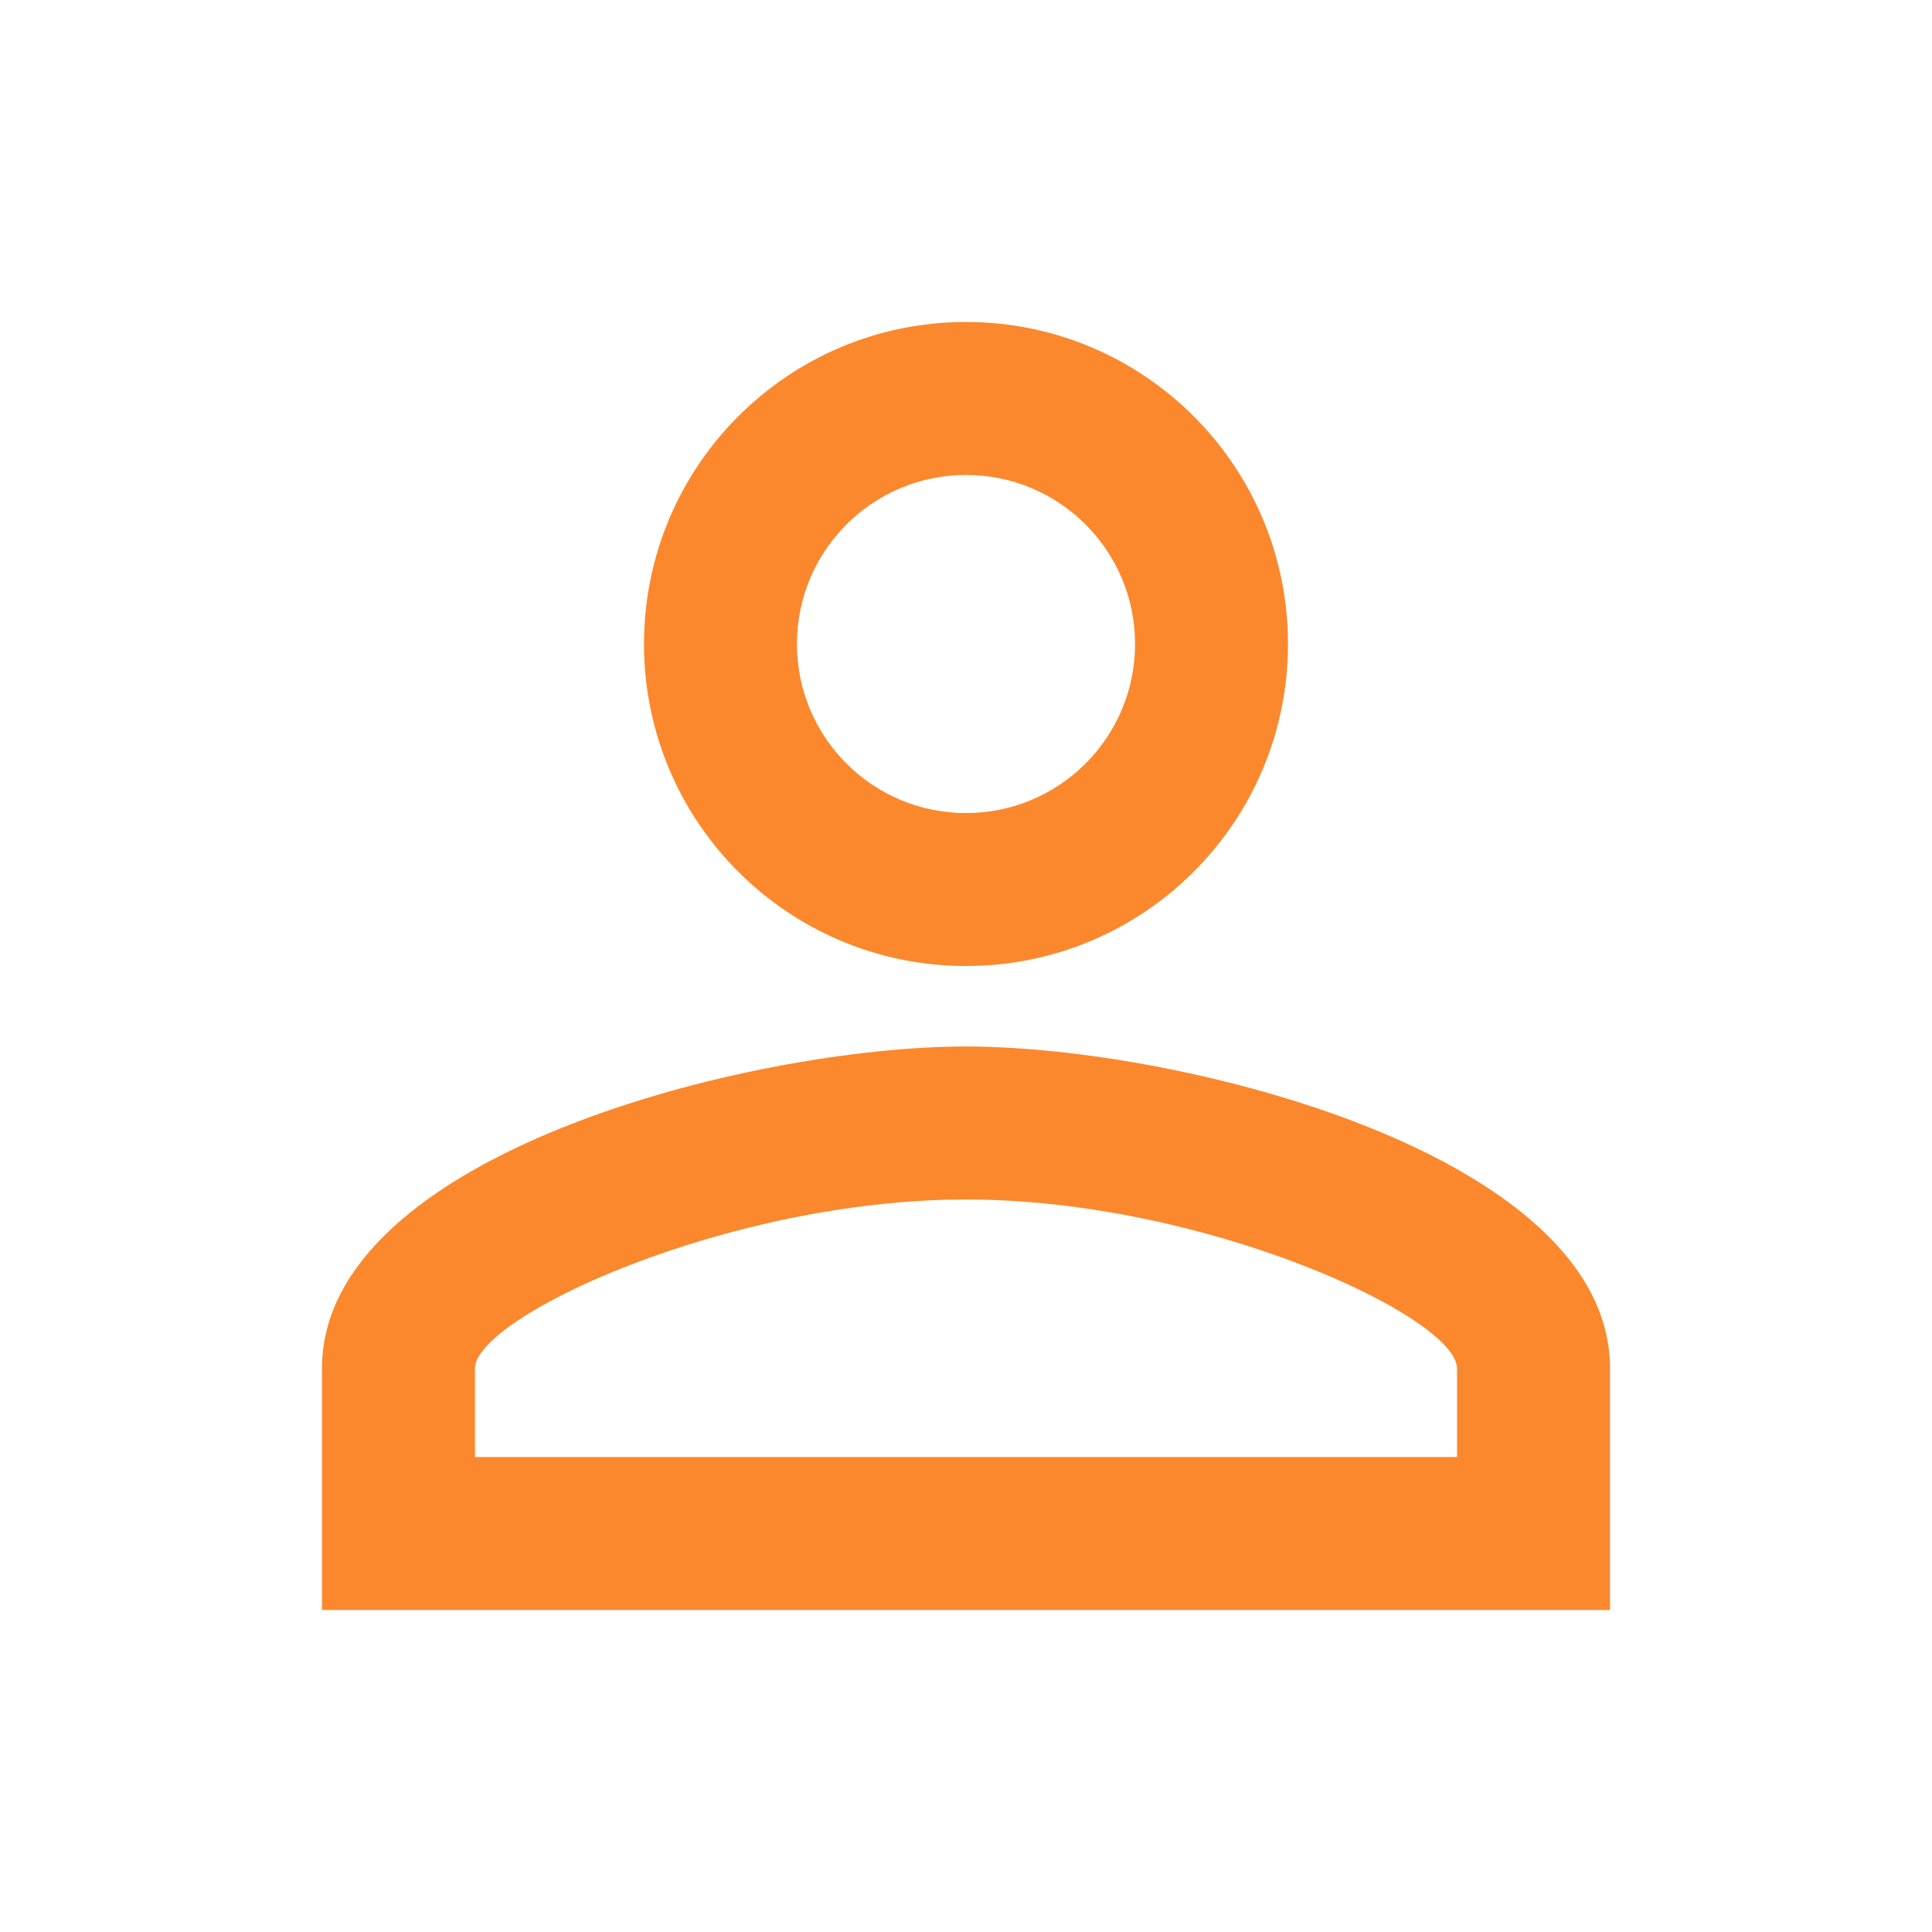
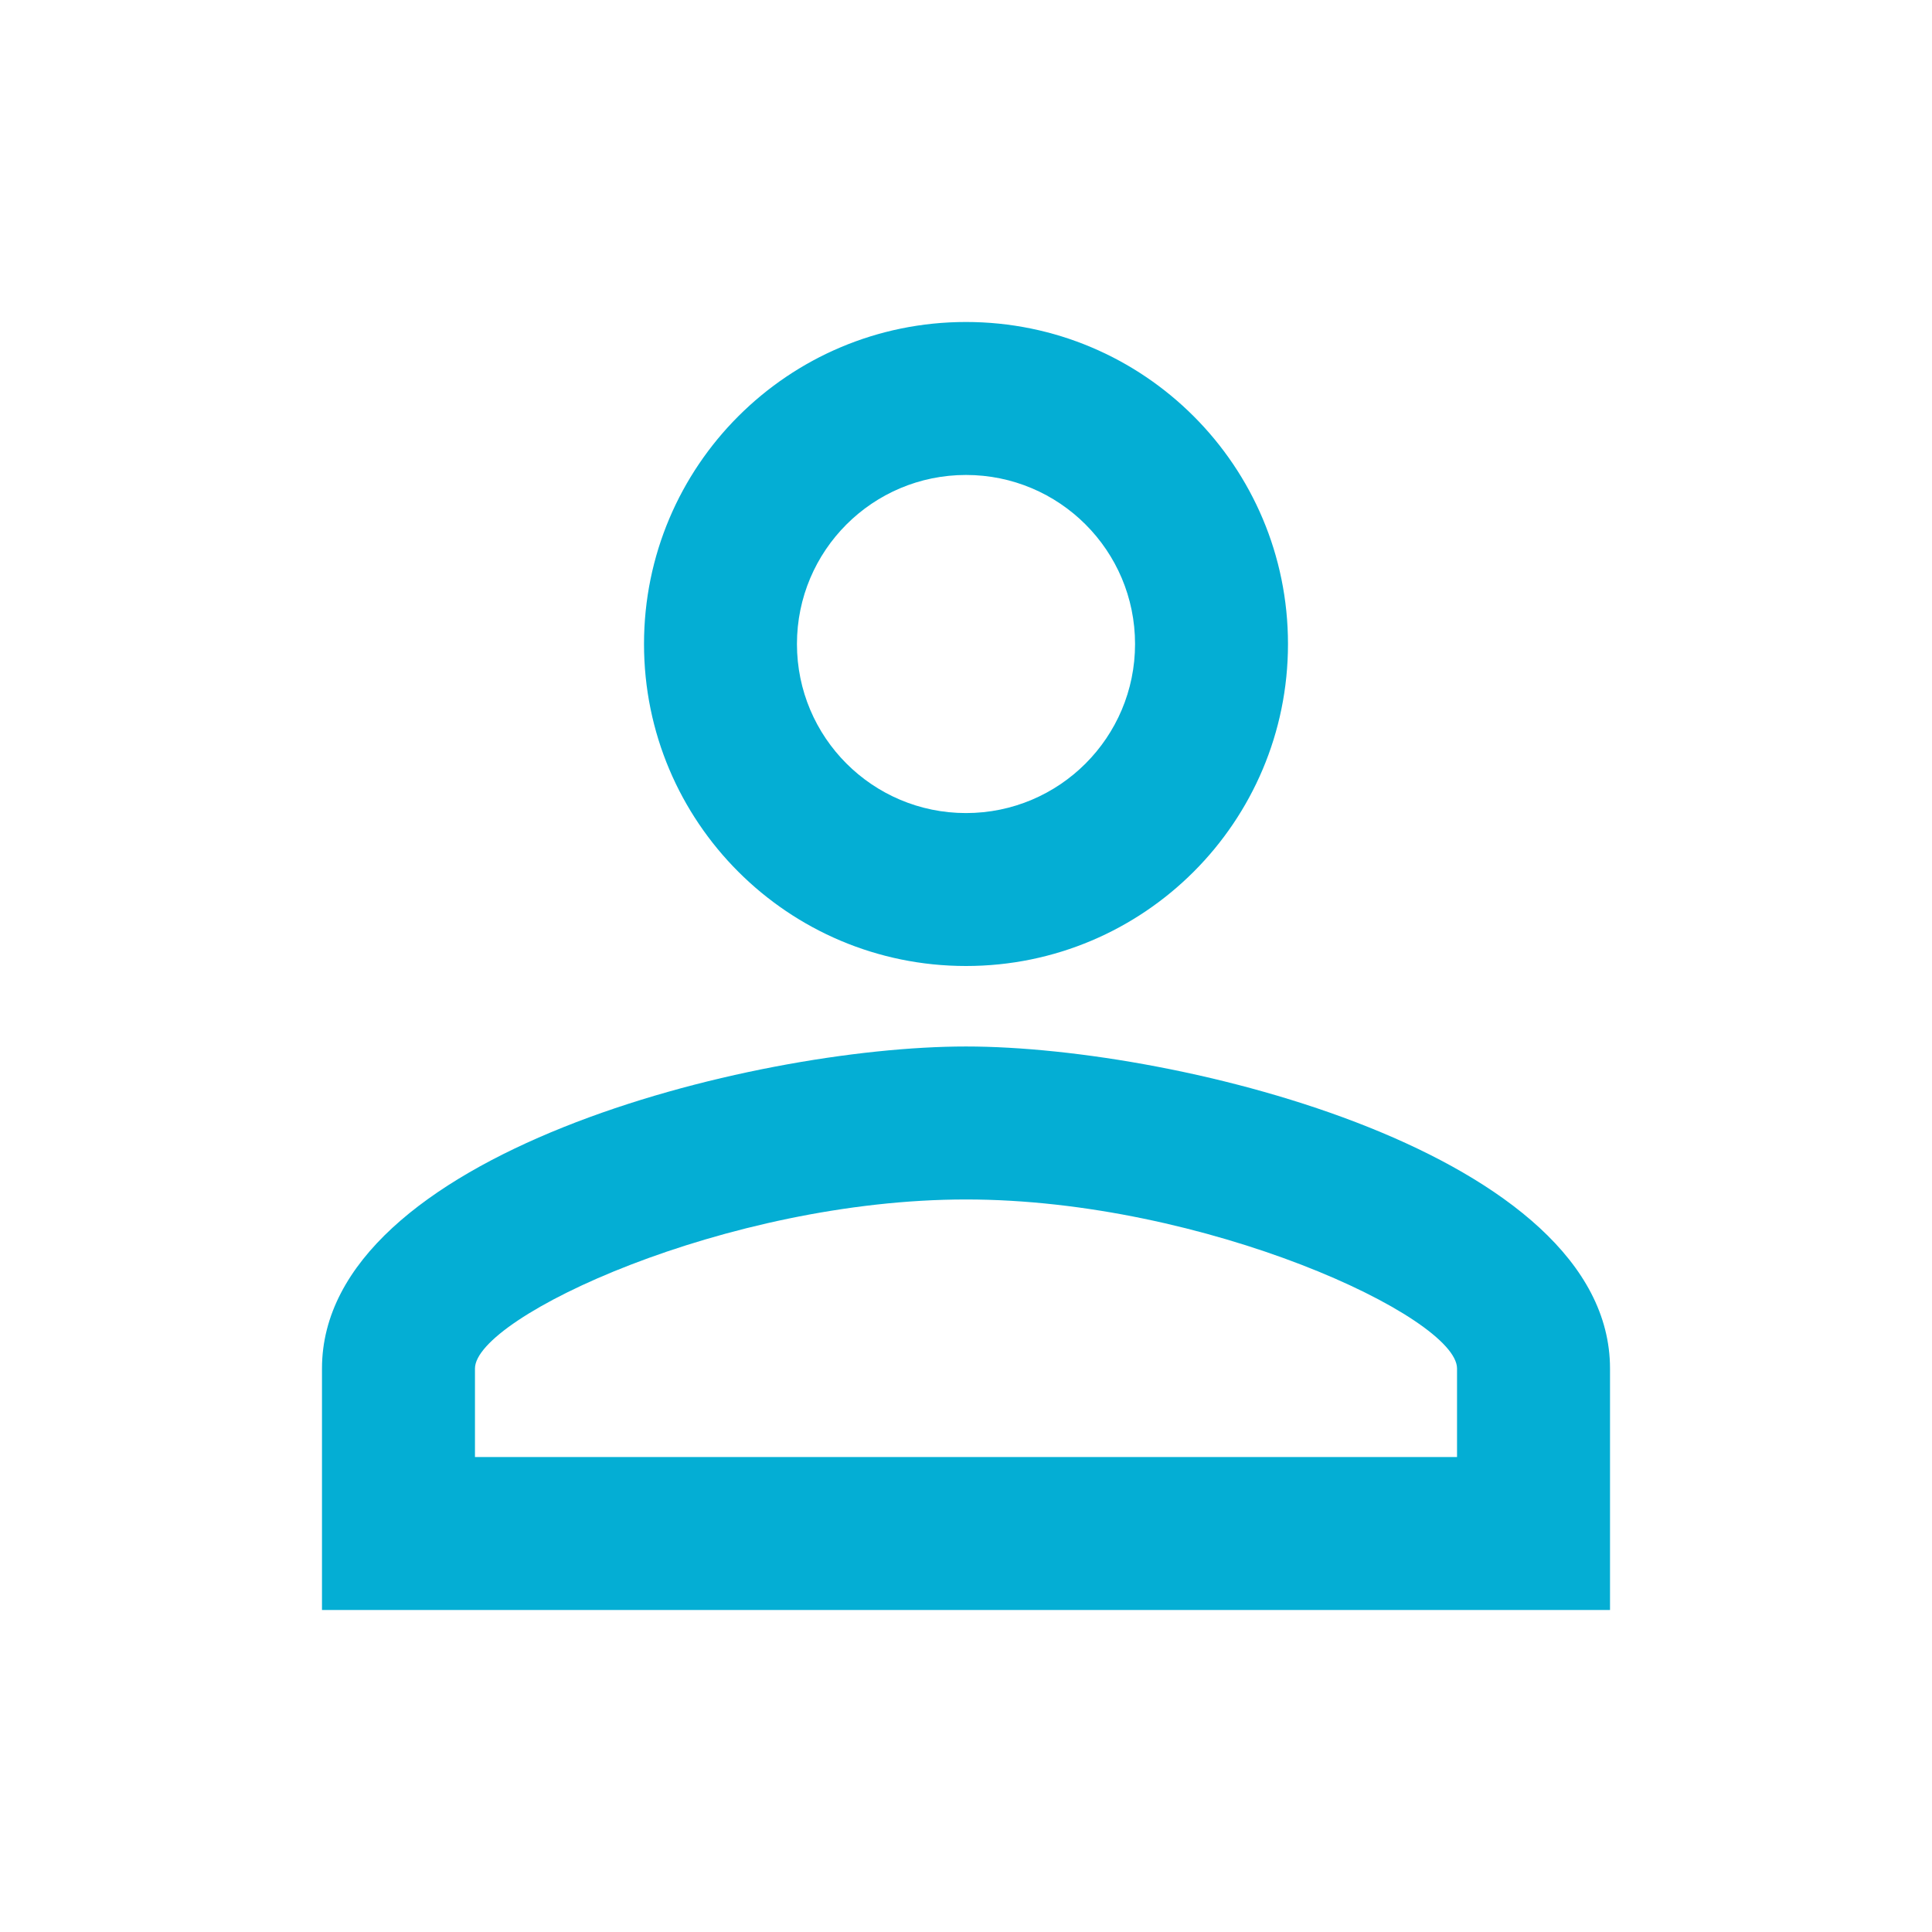
<svg xmlns="http://www.w3.org/2000/svg" width="44" height="44" viewBox="0 0 44 44" fill="none">
-   <path d="M22 10.817C24.127 10.817 25.85 12.54 25.85 14.667C25.85 16.793 24.127 18.517 22 18.517C19.873 18.517 18.15 16.793 18.15 14.667C18.15 12.54 19.873 10.817 22 10.817ZM22 27.317C27.445 27.317 33.183 29.993 33.183 31.167V33.183H10.817V31.167C10.817 29.993 16.555 27.317 22 27.317ZM22 7.333C17.948 7.333 14.667 10.615 14.667 14.667C14.667 18.718 17.948 22 22 22C26.052 22 29.333 18.718 29.333 14.667C29.333 10.615 26.052 7.333 22 7.333ZM22 23.833C17.105 23.833 7.333 26.29 7.333 31.167V36.667H36.667V31.167C36.667 26.29 26.895 23.833 22 23.833Z" fill="#FB882C" />
+   <path d="M22 10.817C24.127 10.817 25.85 12.54 25.85 14.667C25.85 16.793 24.127 18.517 22 18.517C19.873 18.517 18.15 16.793 18.15 14.667C18.15 12.54 19.873 10.817 22 10.817ZM22 27.317C27.445 27.317 33.183 29.993 33.183 31.167V33.183H10.817V31.167C10.817 29.993 16.555 27.317 22 27.317ZM22 7.333C17.948 7.333 14.667 10.615 14.667 14.667C14.667 18.718 17.948 22 22 22C26.052 22 29.333 18.718 29.333 14.667C29.333 10.615 26.052 7.333 22 7.333ZM22 23.833C17.105 23.833 7.333 26.29 7.333 31.167V36.667H36.667V31.167C36.667 26.29 26.895 23.833 22 23.833Z" fill="#04aed4" />
</svg>
